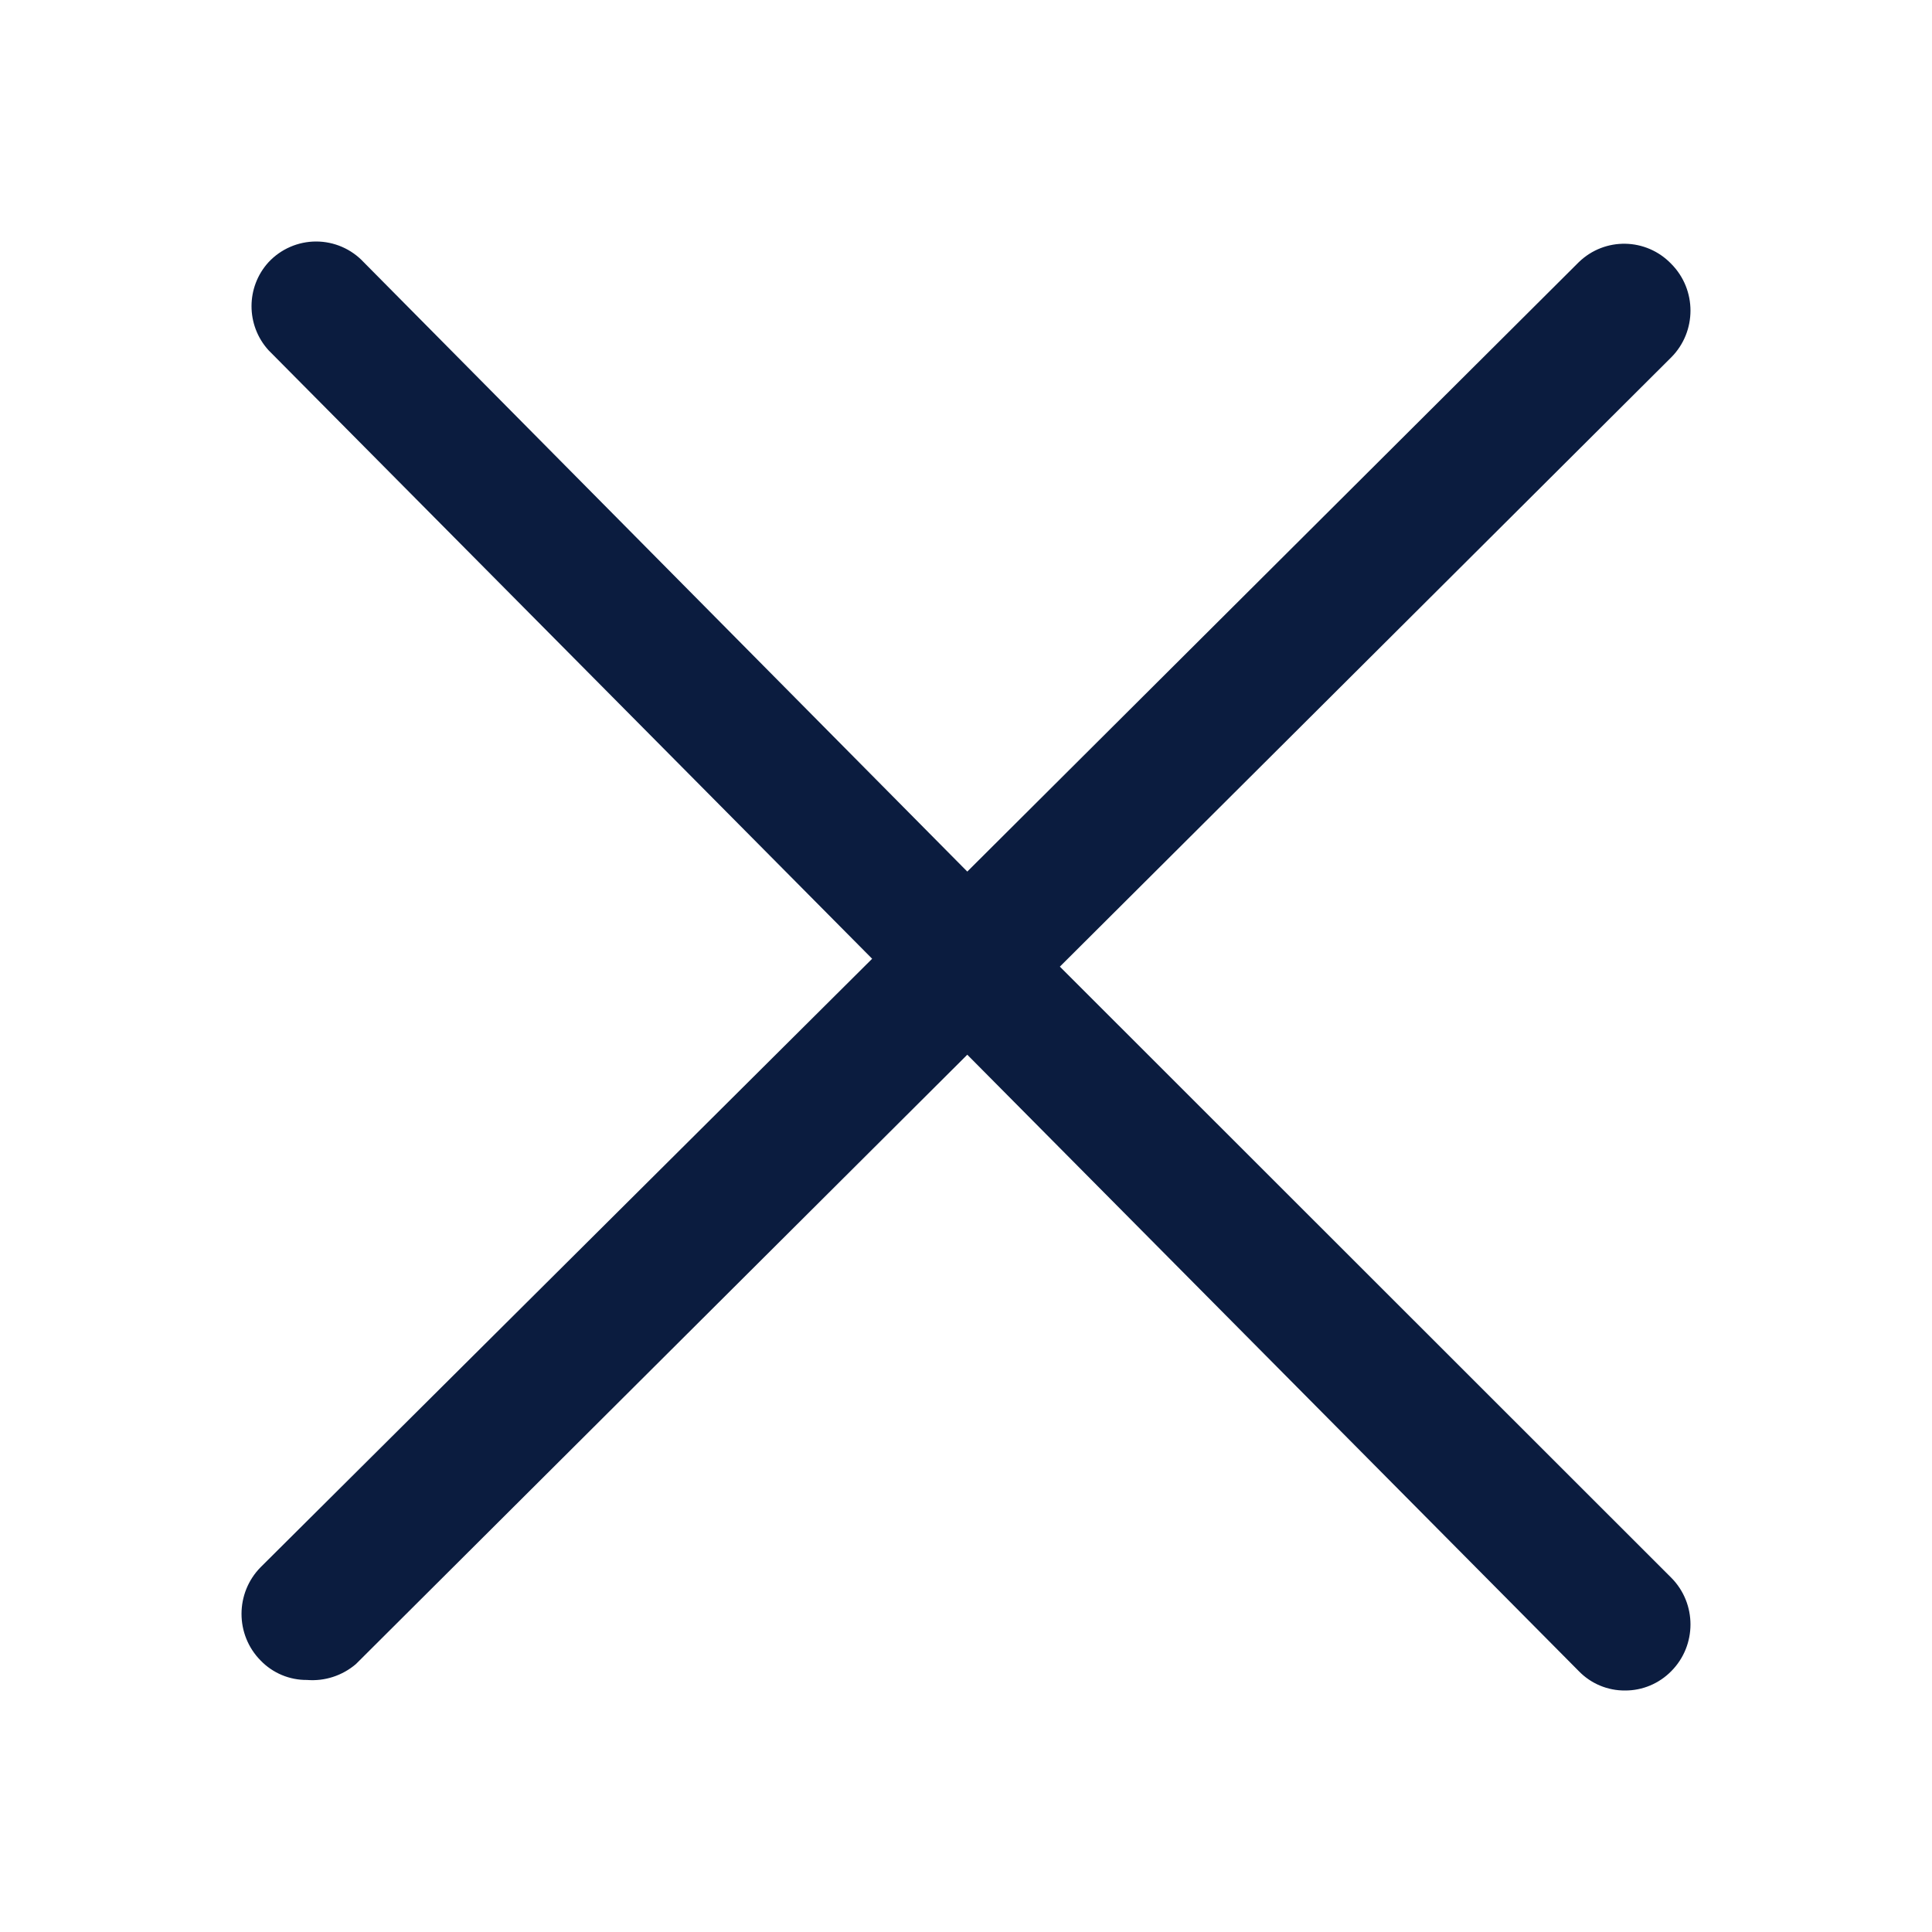
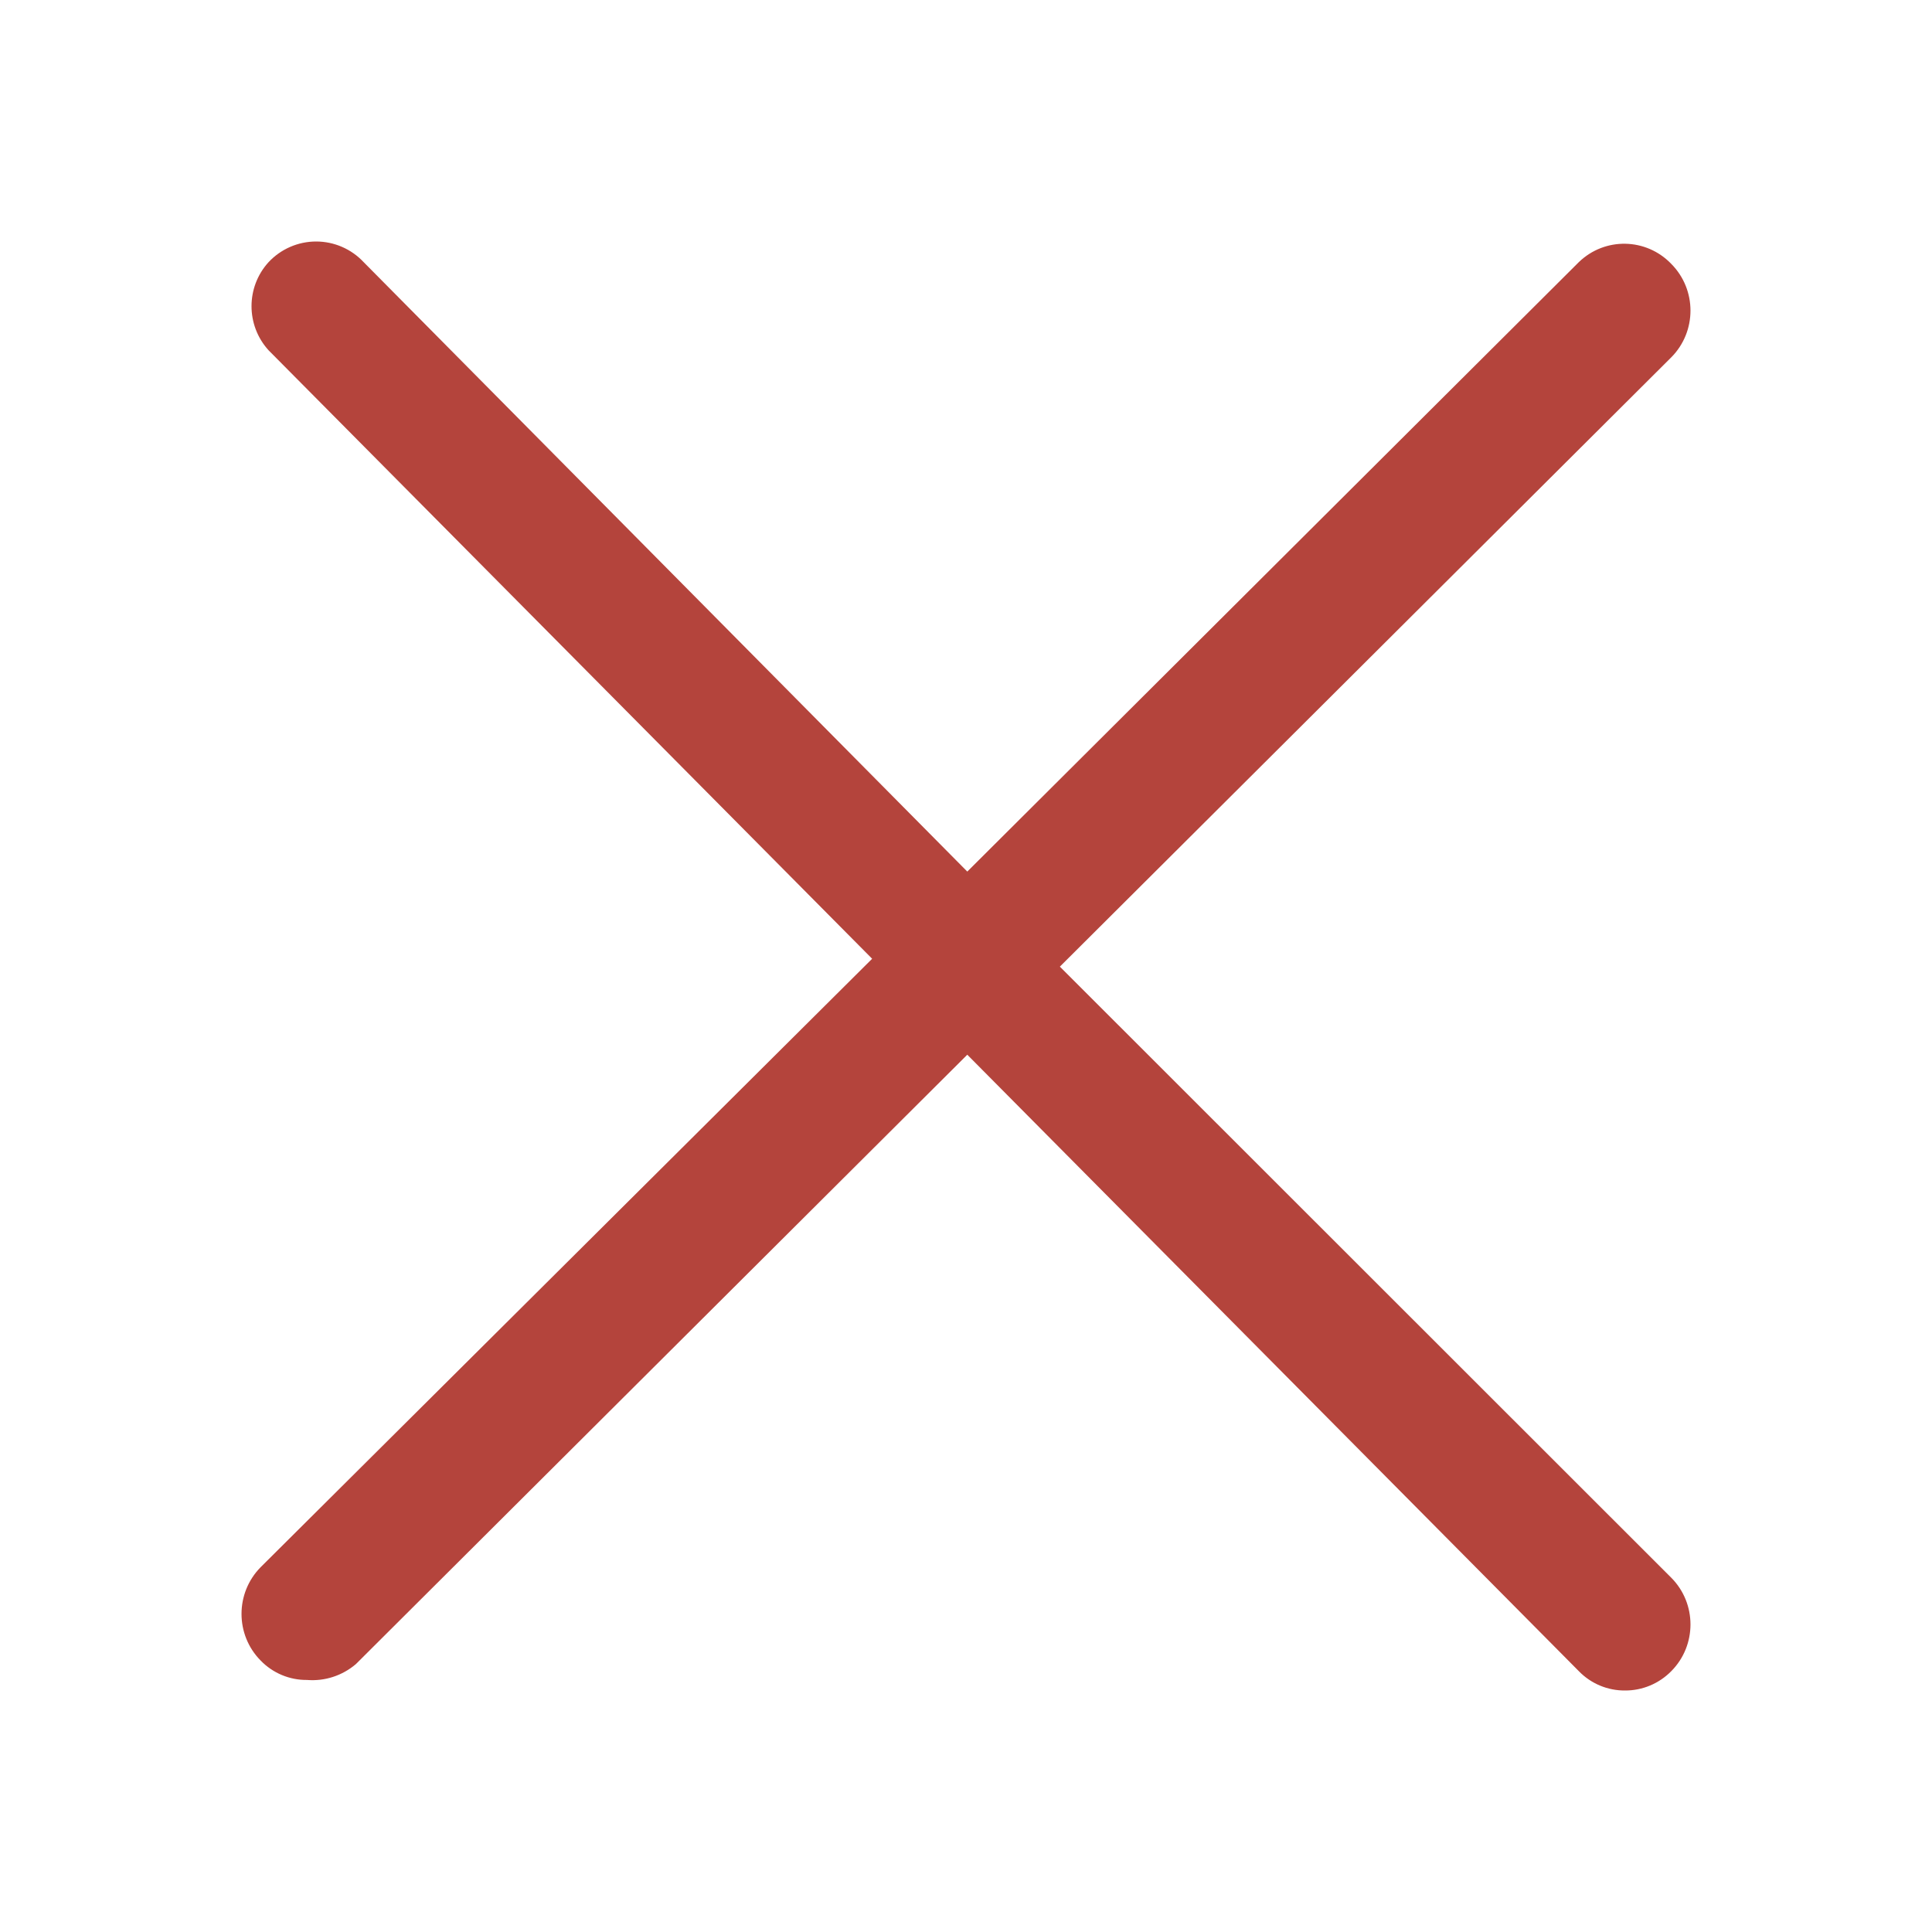
<svg xmlns="http://www.w3.org/2000/svg" width="24" height="24" viewBox="0 0 24 24" fill="none">
-   <path d="M13.166 12.008L20.762 4.438C21.079 4.118 21.079 3.599 20.762 3.279C20.45 2.953 19.936 2.943 19.612 3.257L12.016 10.827L4.518 3.257C4.365 3.093 4.151 3 3.927 3C3.703 3 3.489 3.093 3.336 3.257C3.054 3.566 3.054 4.041 3.336 4.351L10.834 11.91L3.238 19.468C2.921 19.789 2.921 20.308 3.238 20.628C3.389 20.784 3.597 20.871 3.813 20.869C4.034 20.887 4.252 20.816 4.421 20.672L12.016 13.102L19.612 20.759C19.763 20.915 19.971 21.002 20.187 21C20.403 21.001 20.61 20.914 20.762 20.759C21.079 20.439 21.079 19.92 20.762 19.6L13.166 12.008Z" fill="#0B1C3F" />
+   <path d="M13.166 12.008L20.762 4.438C21.079 4.118 21.079 3.599 20.762 3.279C20.45 2.953 19.936 2.943 19.612 3.257L12.016 10.827L4.518 3.257C4.365 3.093 4.151 3 3.927 3C3.703 3 3.489 3.093 3.336 3.257C3.054 3.566 3.054 4.041 3.336 4.351L10.834 11.91L3.238 19.468C2.921 19.789 2.921 20.308 3.238 20.628C3.389 20.784 3.597 20.871 3.813 20.869C4.034 20.887 4.252 20.816 4.421 20.672L12.016 13.102L19.612 20.759C19.763 20.915 19.971 21.002 20.187 21C20.403 21.001 20.61 20.914 20.762 20.759C21.079 20.439 21.079 19.92 20.762 19.6L13.166 12.008Z" fill="#B4443C" />
</svg>
